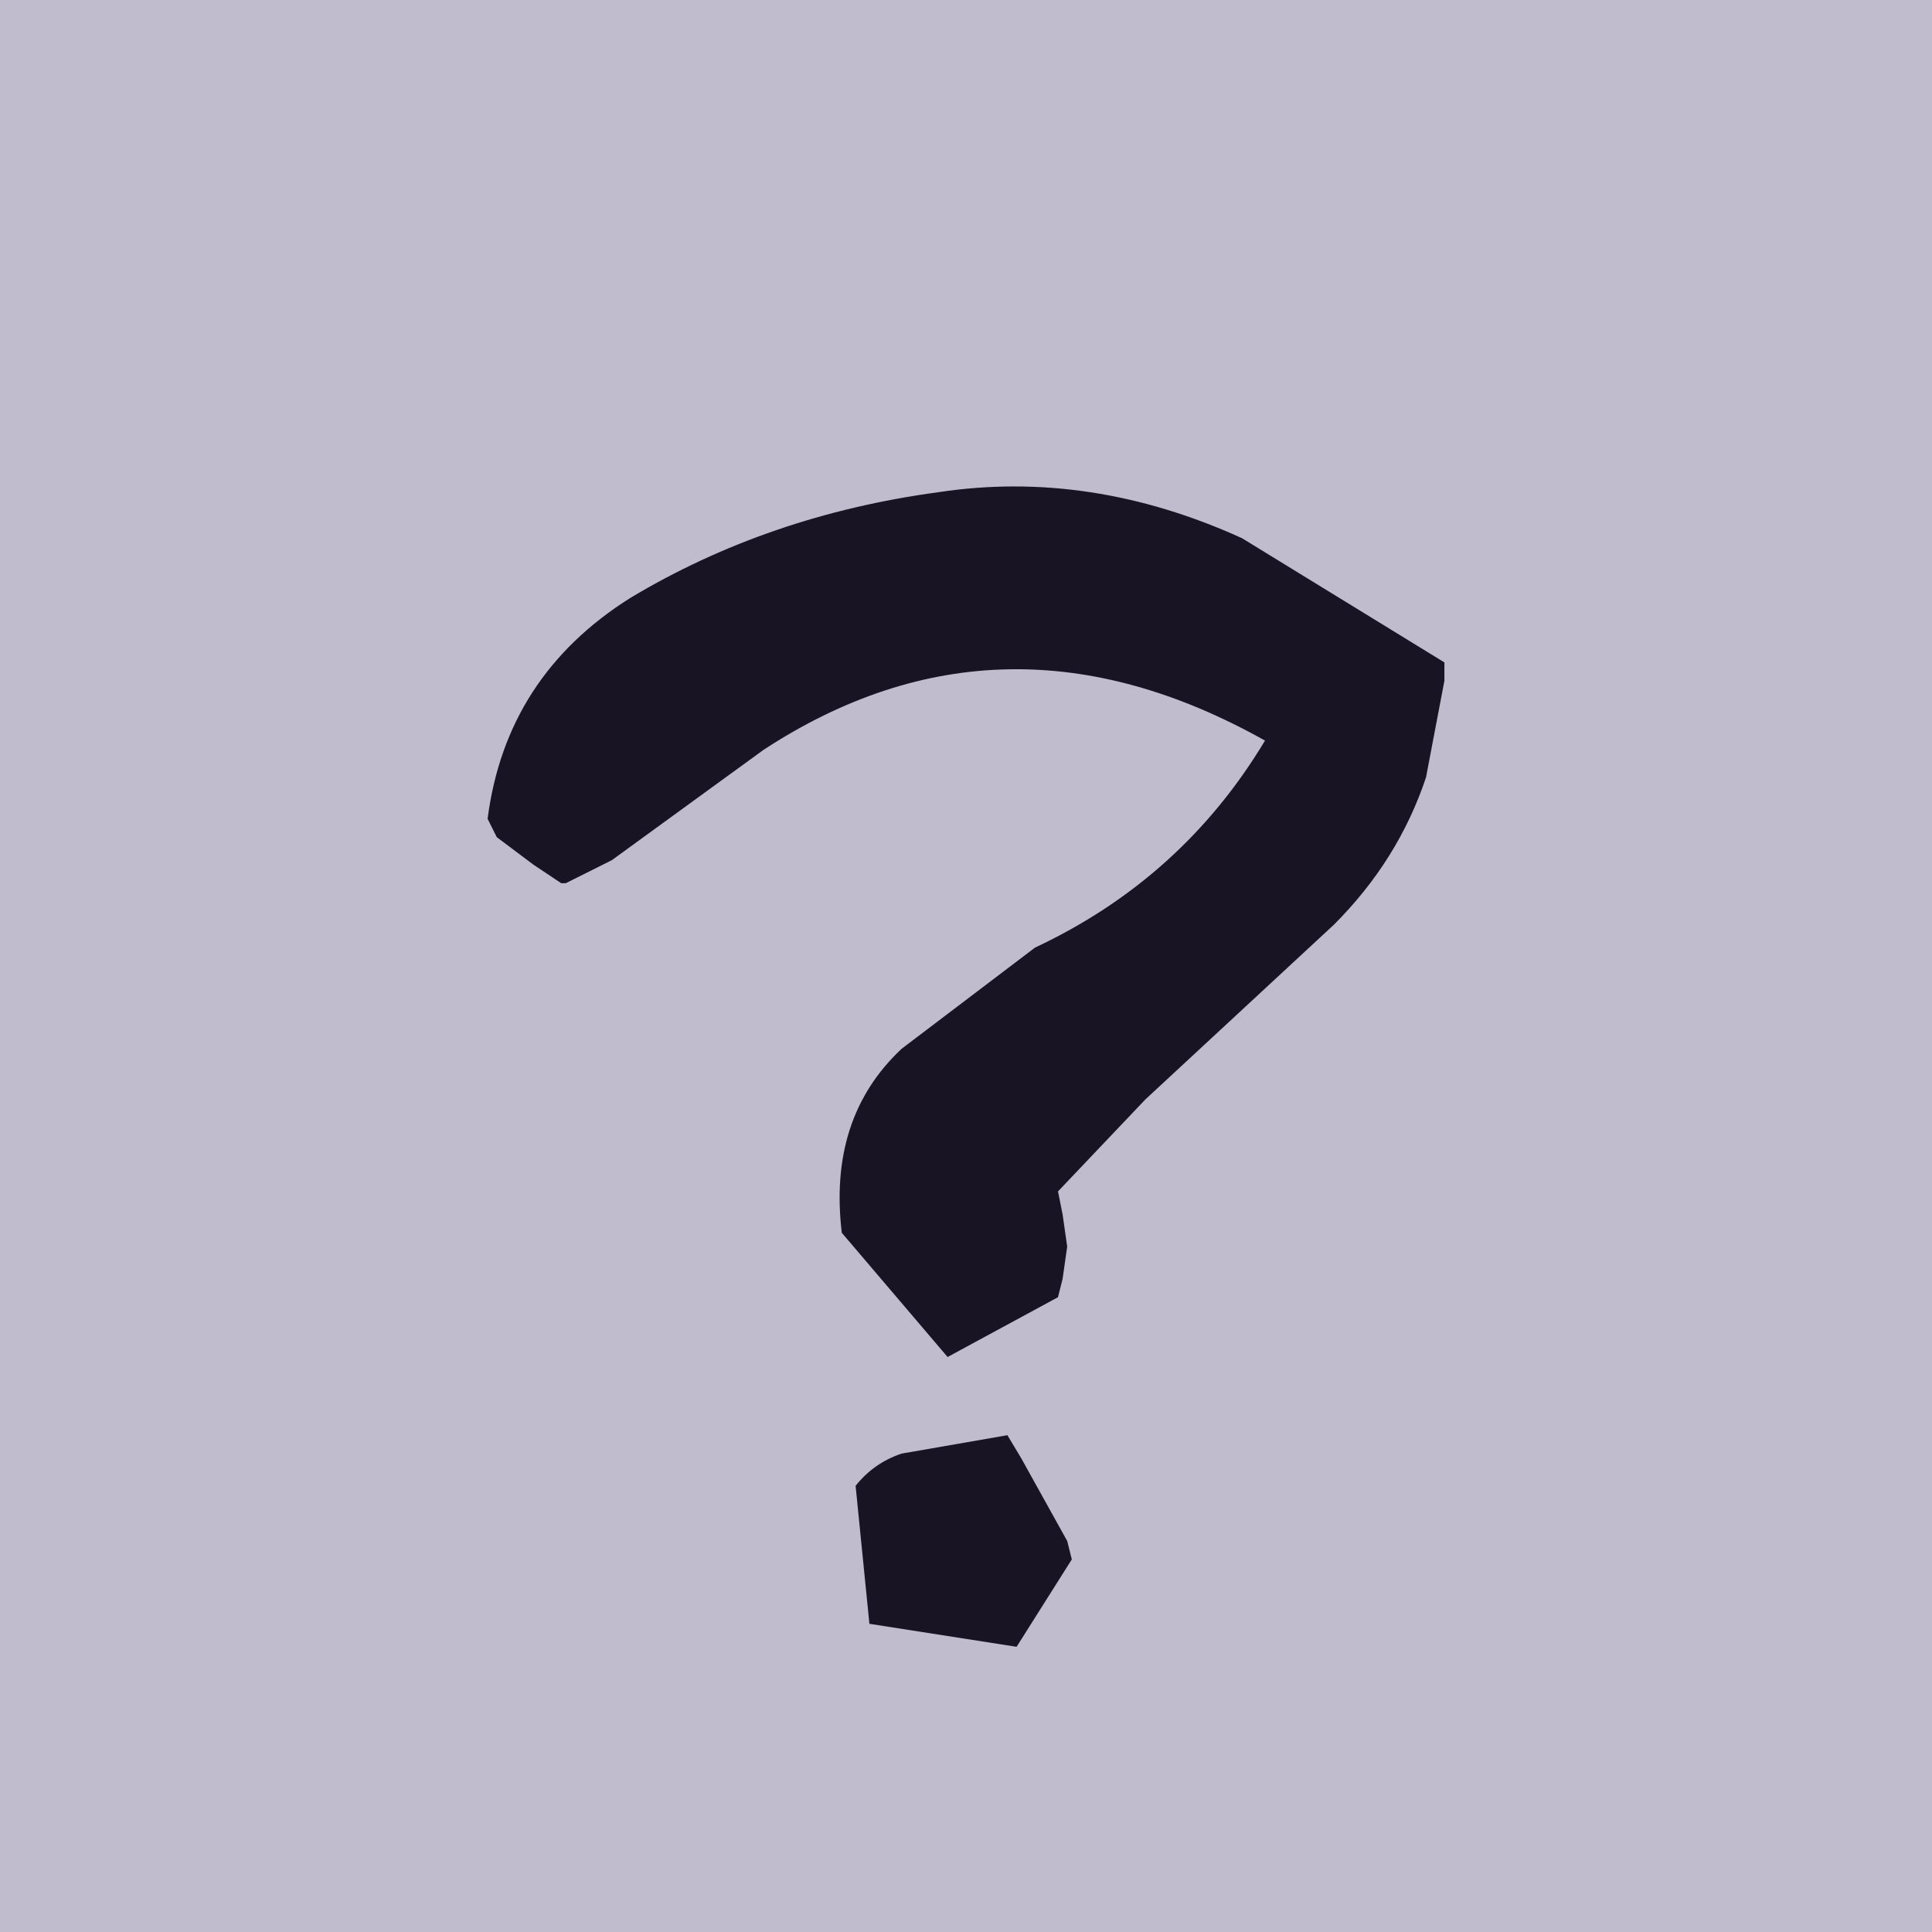
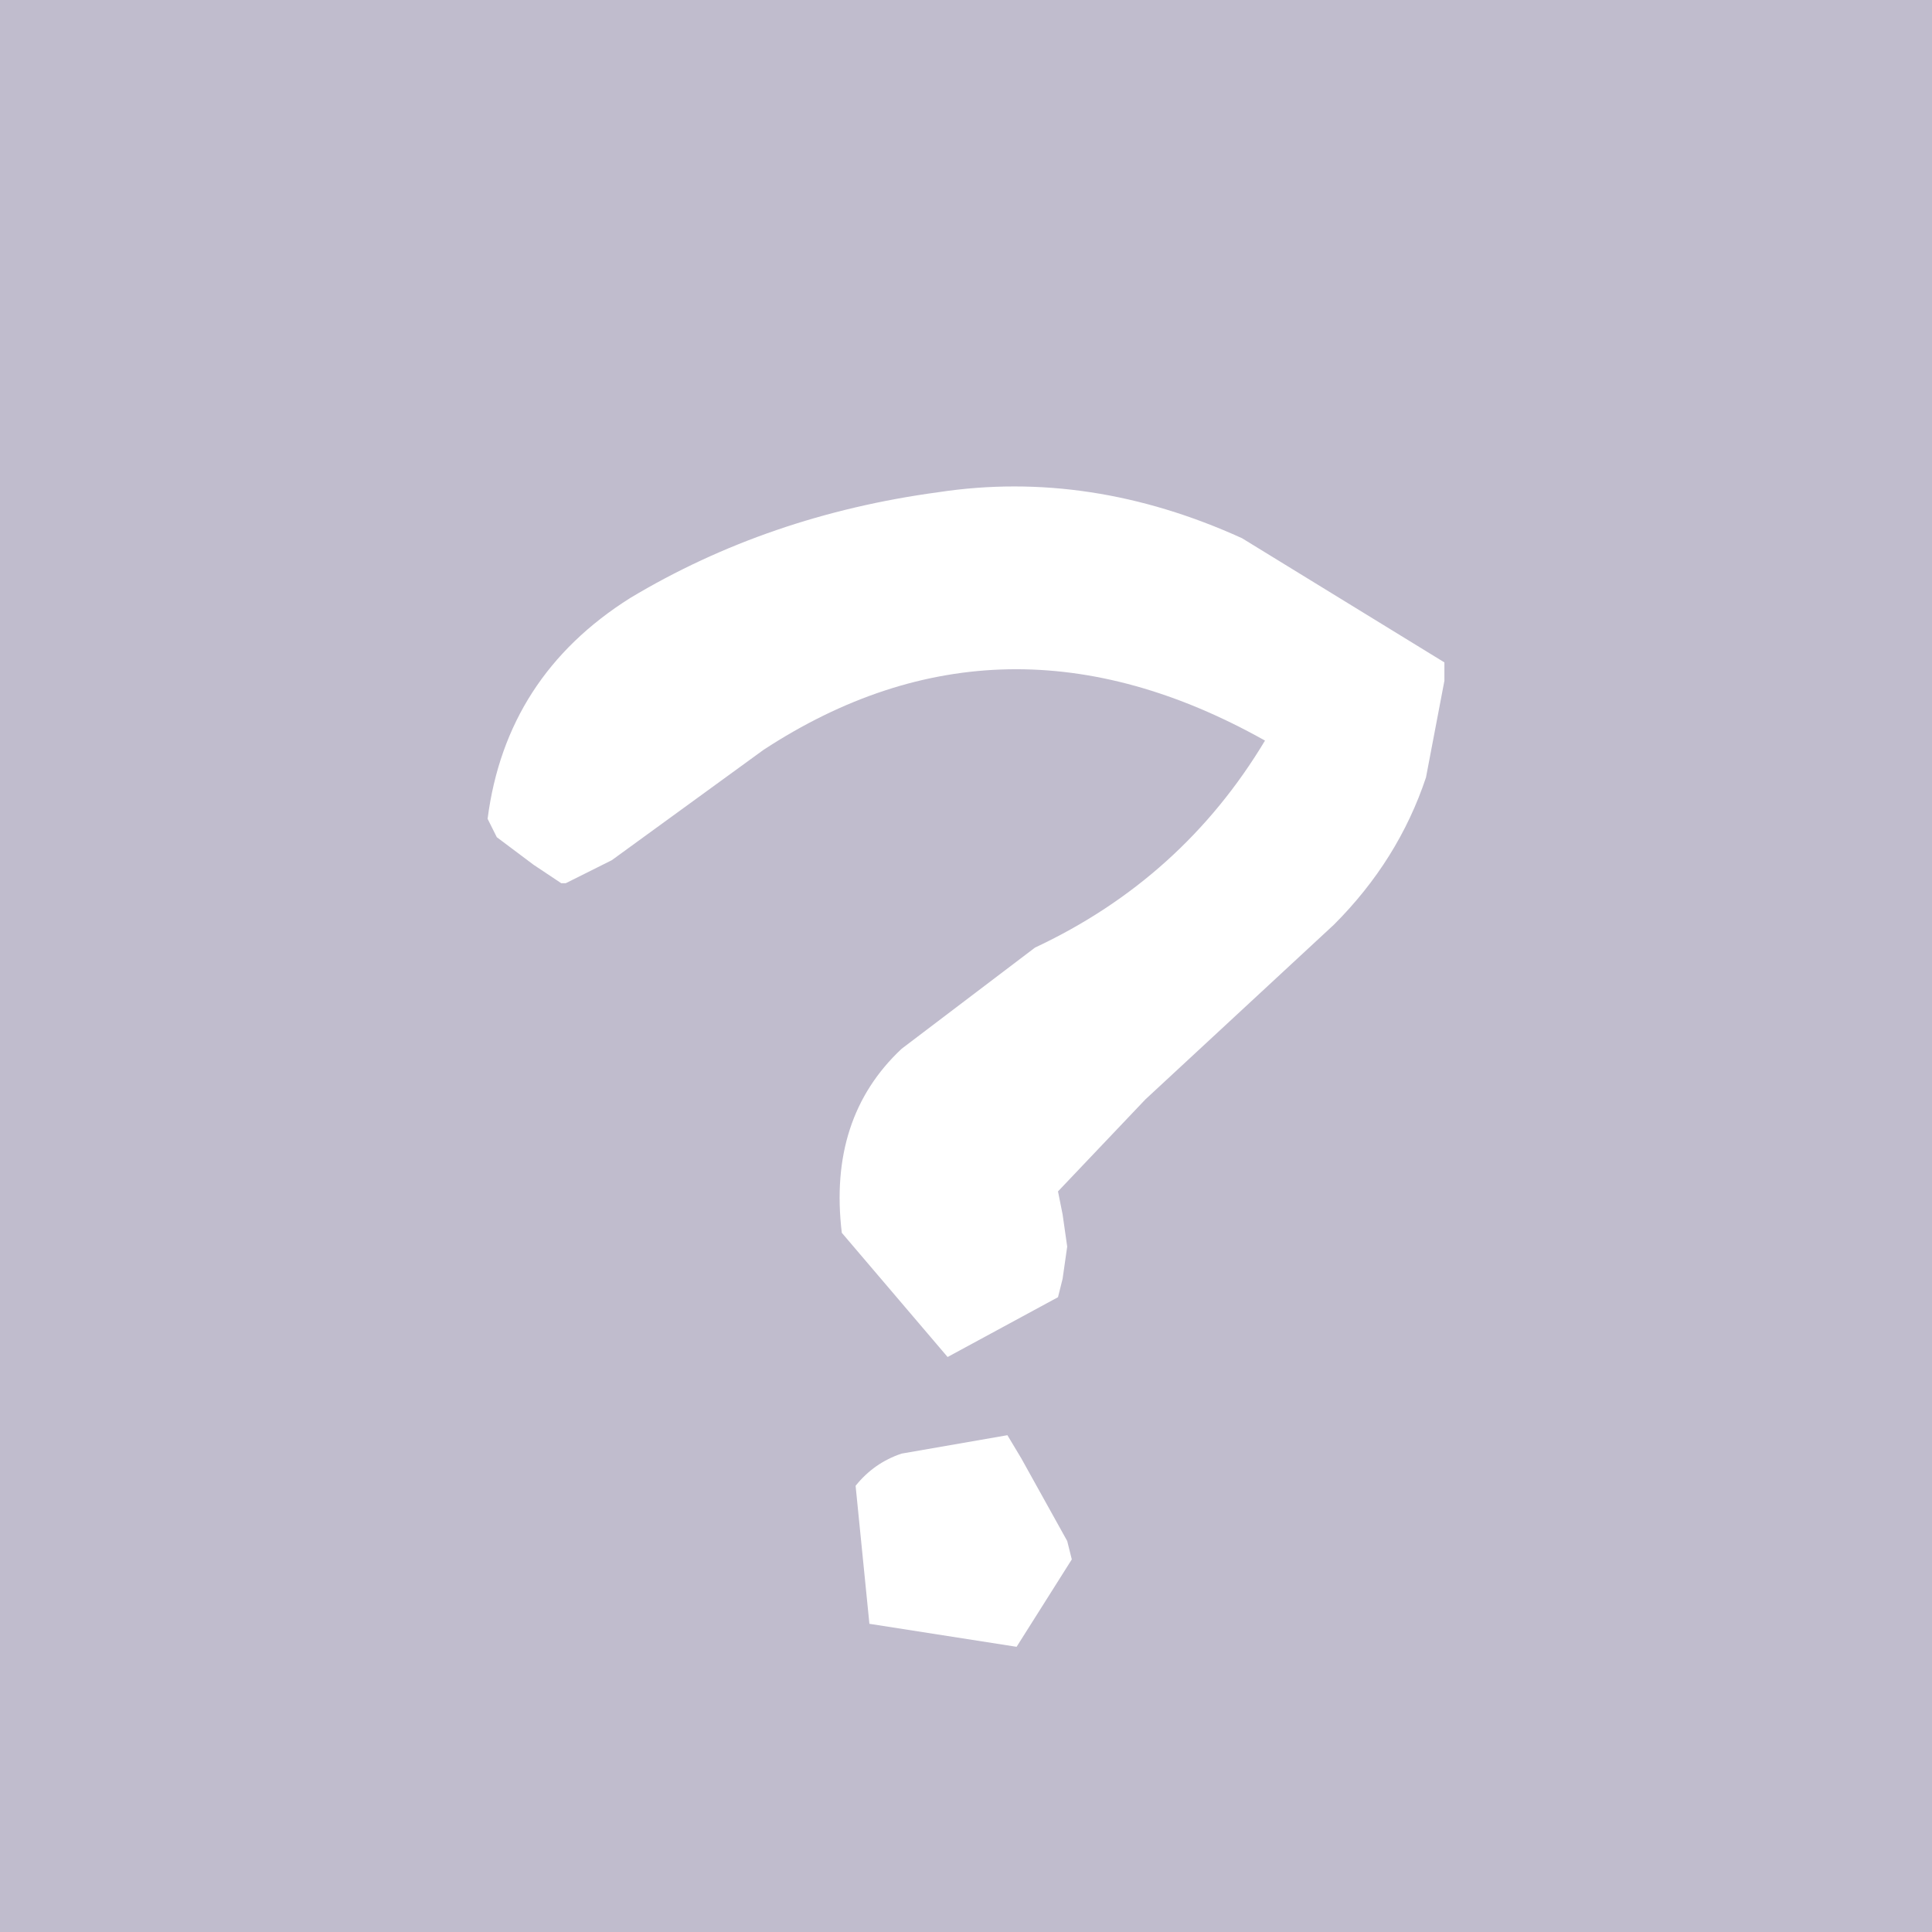
<svg xmlns="http://www.w3.org/2000/svg" viewBox="0 0 21 21" width="21" height="21">
  <g transform="matrix(1,0,0,1,0,0)">
    <path d="M21 0L21 21L0 21L0 0L21 0Z" fill="hsl(256 30% 38%)" fill-opacity="0.3" fill-rule="evenodd" />
-     <path d="M15.7 7.2L15.7 7.4L15.5 8.45Q15.2 9.35 14.5 10.05L12.45 11.95L11.5 12.95L11.55 13.2L11.6 13.55L11.55 13.9L11.5 14.1L10.3 14.75L9.15 13.4Q9 12.15 9.8 11.4L11.25 10.3Q12.85 9.55 13.75 8.05Q10.9 6.45 8.3 8.15L6.65 9.35L6.15 9.6L6.1 9.6L5.8 9.4L5.4 9.1L5.3 8.9Q5.5 7.35 6.85 6.5Q8.35 5.6 10.2 5.35Q11.85 5.1 13.5 5.85L15.7 7.2ZM9.45 17.65L9.3 16.15Q9.5 15.9 9.8 15.8L10.95 15.6L11.1 15.85L11.6 16.75L11.65 16.95L11.05 17.9L9.45 17.65Z" fill="hsl(256 30% 11%)" fill-rule="evenodd" />
+     <path d="M15.7 7.2L15.7 7.4L15.5 8.45Q15.2 9.35 14.5 10.05L12.45 11.95L11.5 12.95L11.55 13.2L11.6 13.55L11.55 13.9L11.5 14.1L10.3 14.75L9.15 13.4Q9 12.15 9.8 11.4L11.25 10.3Q12.85 9.55 13.75 8.05Q10.9 6.45 8.3 8.15L6.65 9.35L6.15 9.6L6.1 9.6L5.8 9.4L5.4 9.1L5.3 8.9Q5.5 7.35 6.85 6.5Q8.35 5.6 10.2 5.35Q11.85 5.1 13.5 5.85L15.7 7.2ZM9.45 17.65L9.3 16.15Q9.5 15.9 9.8 15.8L10.95 15.6L11.1 15.85L11.6 16.75L11.65 16.95L11.05 17.9L9.45 17.65Z" fill="#ffffff" fill-rule="evenodd" />
  </g>
</svg>
